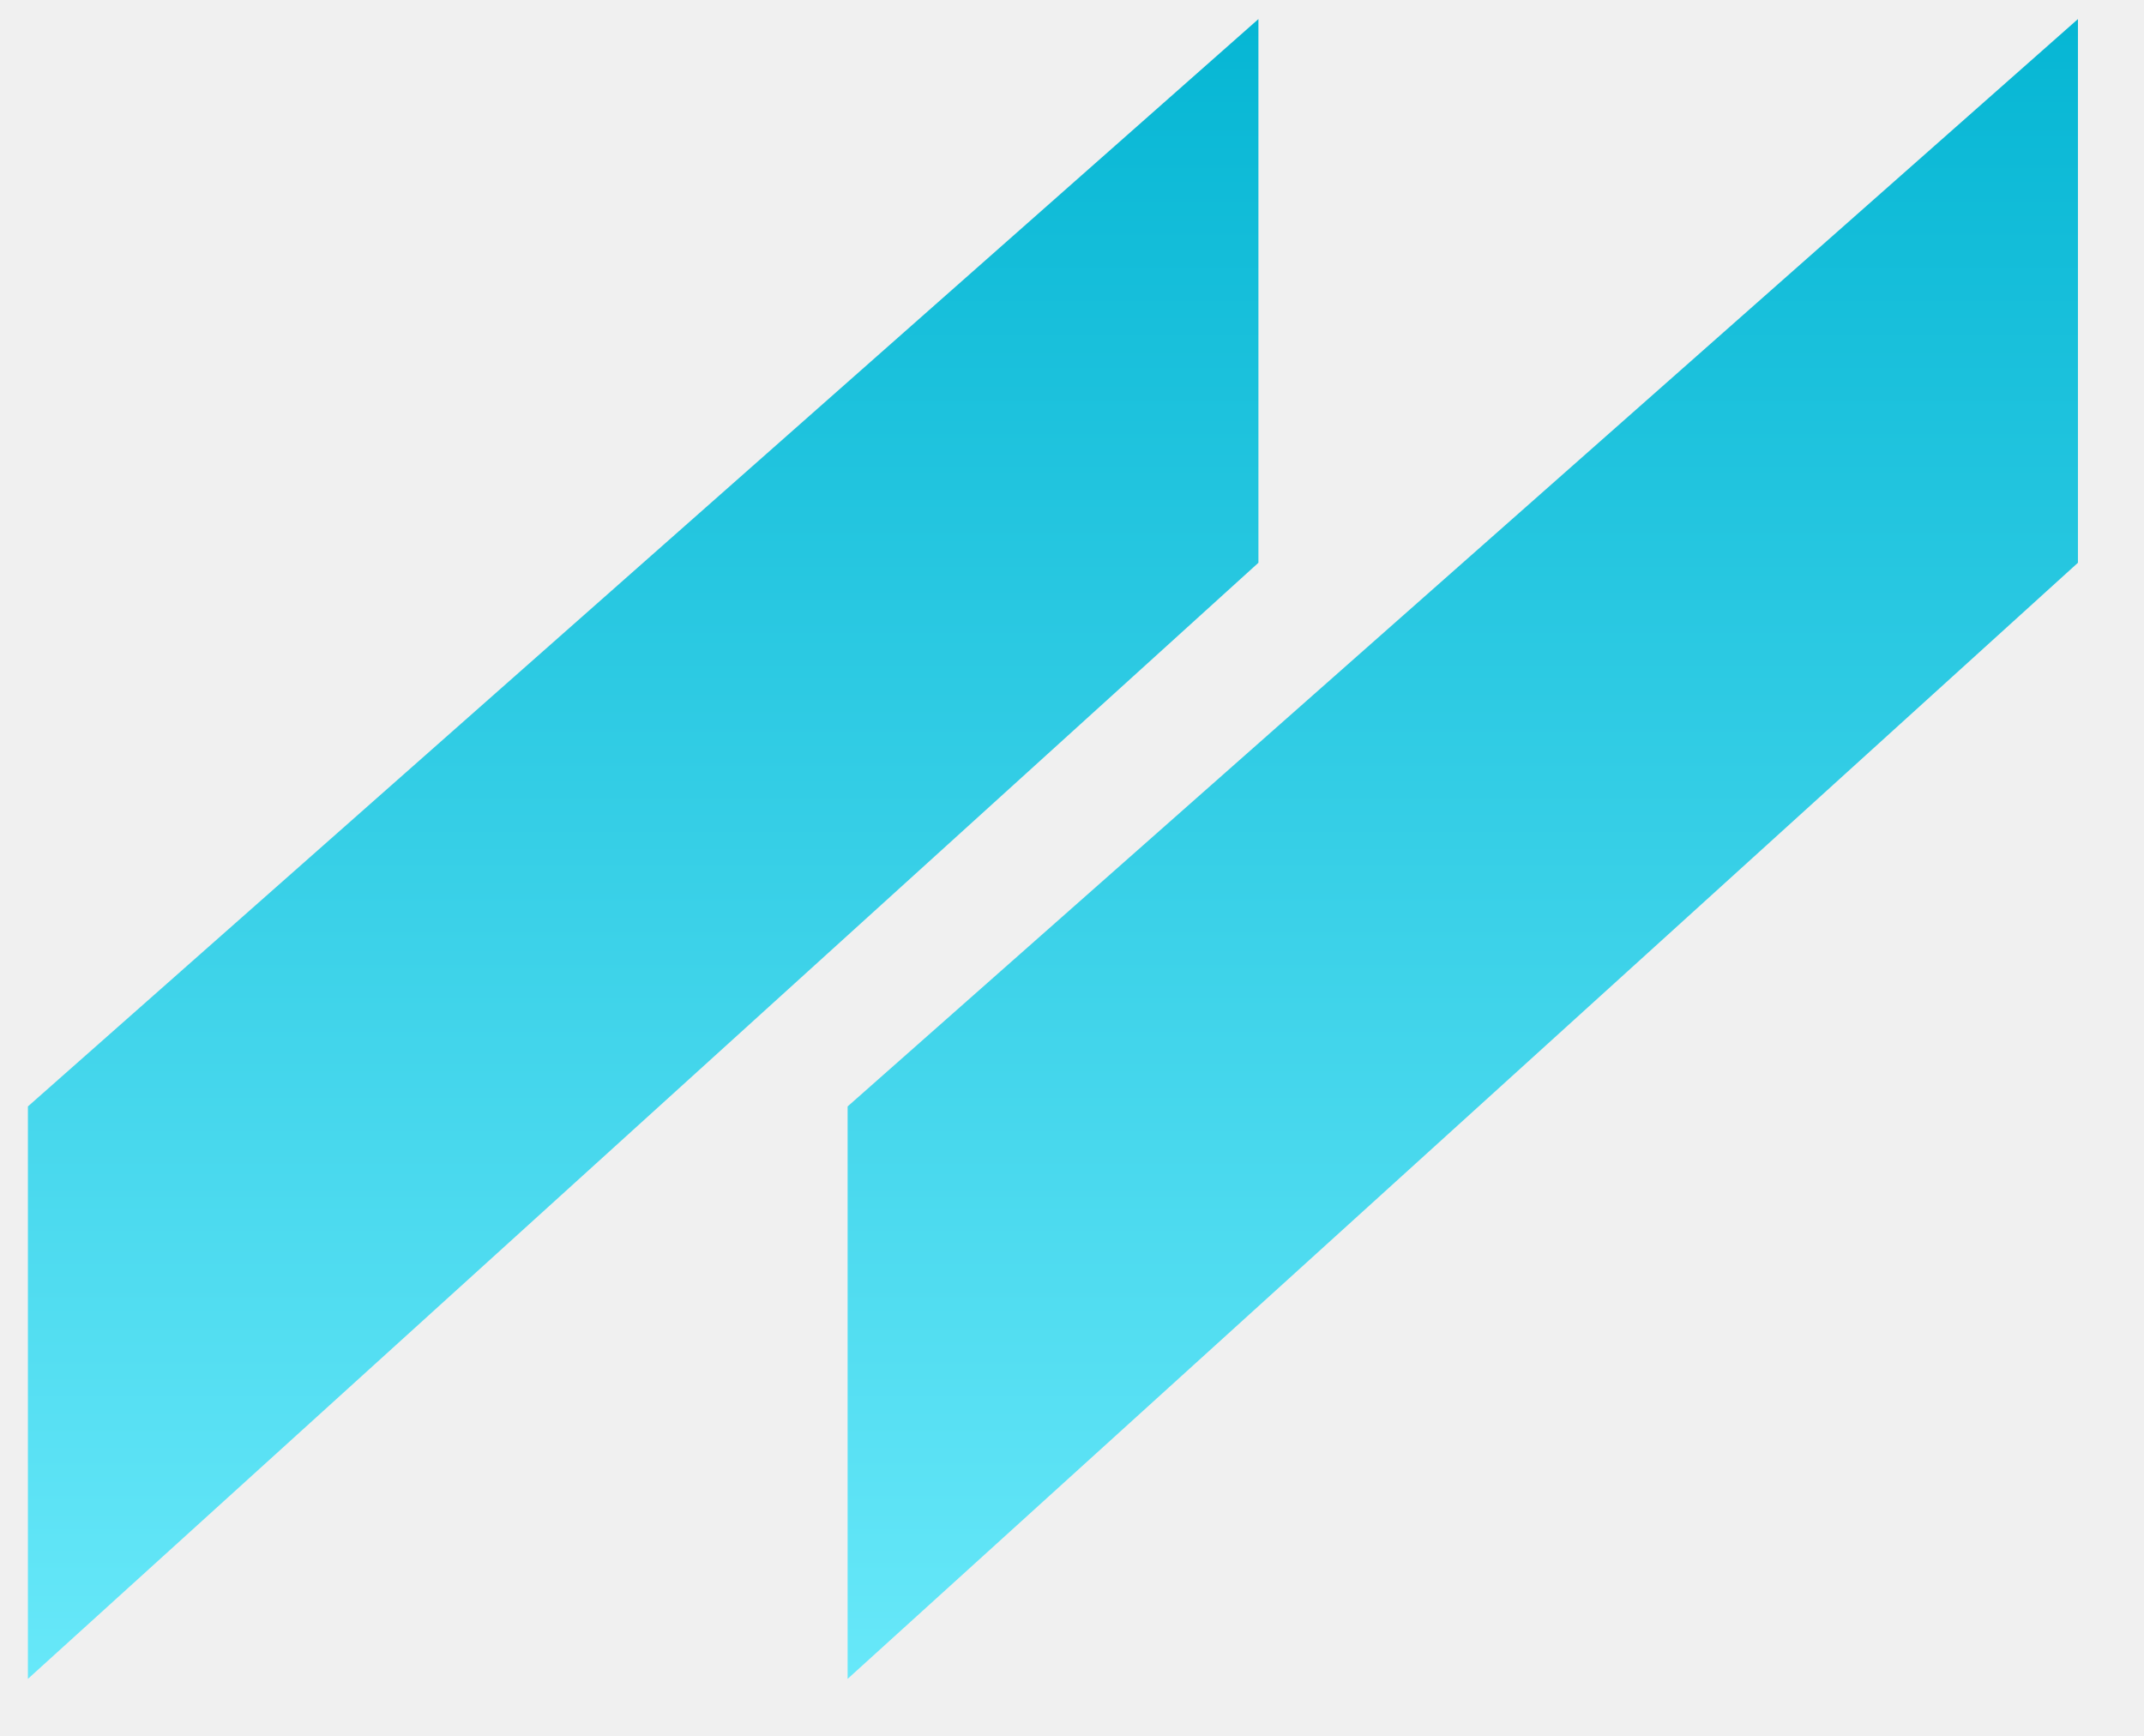
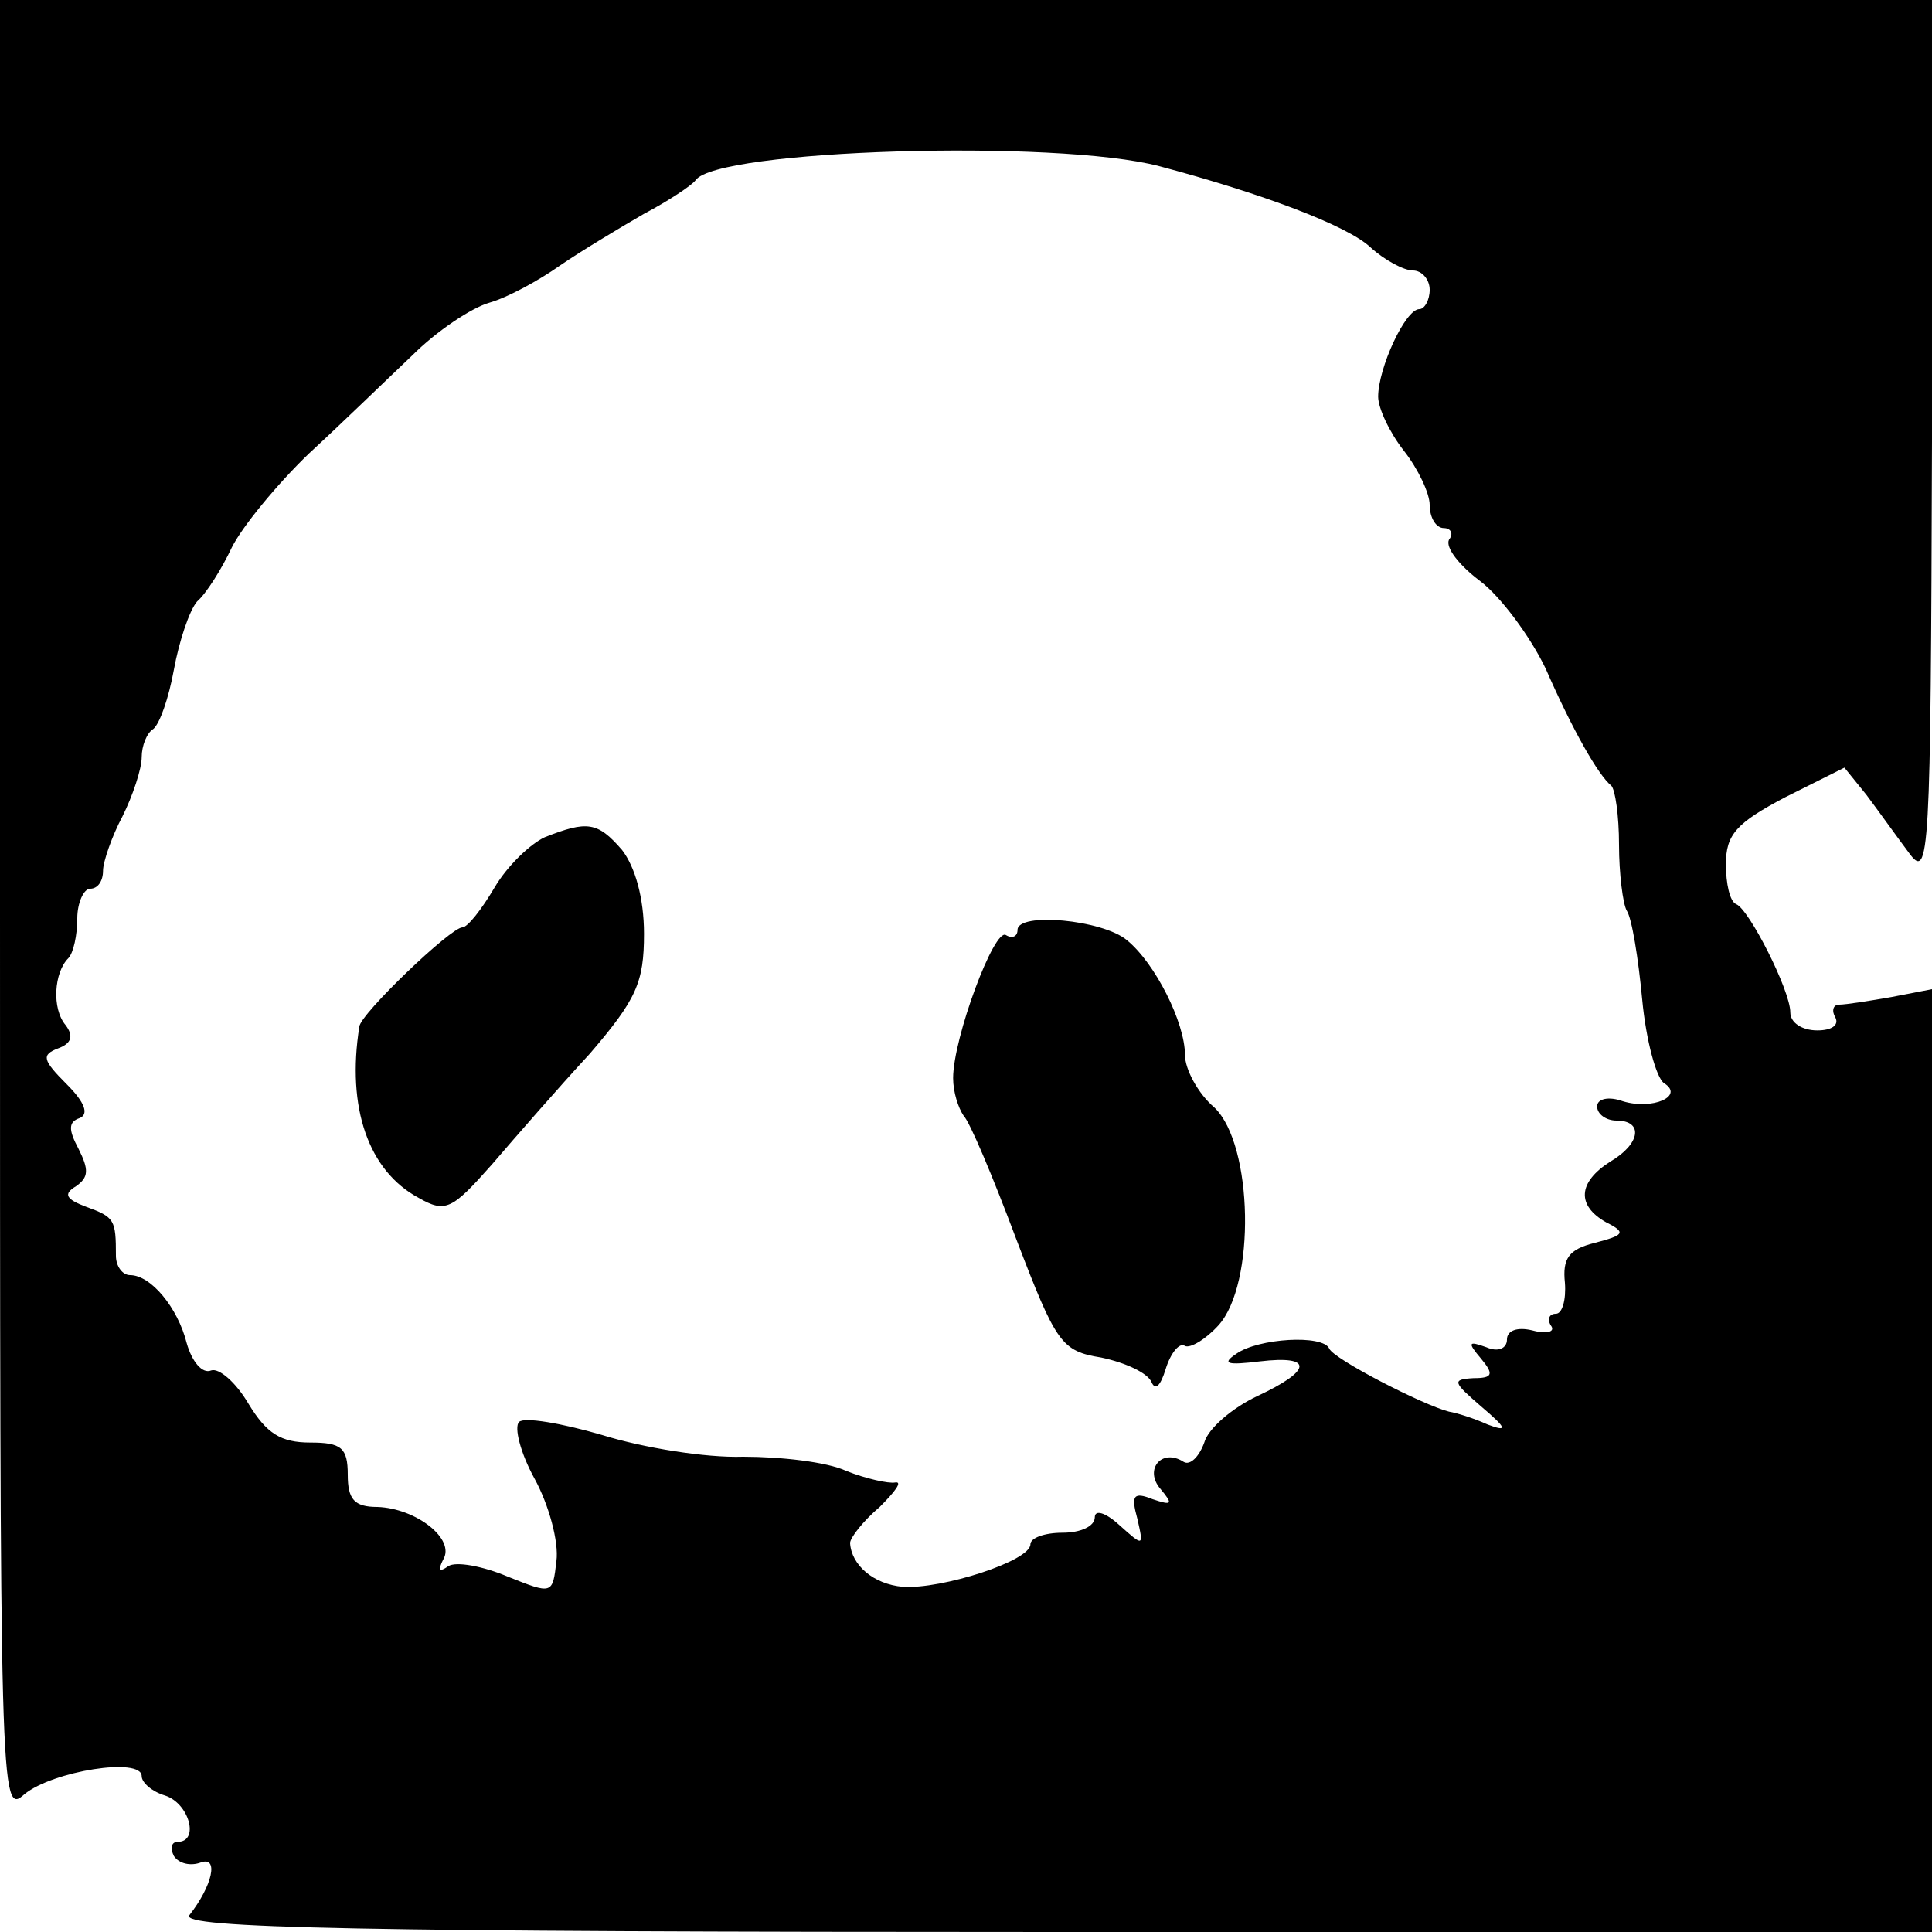
- <svg xmlns="http://www.w3.org/2000/svg" xmlns:xlink="http://www.w3.org/1999/xlink" version="1.1" preserveAspectRatio="xMidYMid meet" viewBox="344.564 330.278 111.737 91.218" width="53.87" height="43.61">
-   <defs>
-     <path d="M453.3 331.28L453.3 359.85L388.64 418.5L388.64 388.42L453.3 331.28Z" id="aFZf6T5ED" />
-     <linearGradient id="gradientb2ThqnP5Op" gradientUnits="userSpaceOnUse" x1="420.97" y1="331.28" x2="420.97" y2="418.5">
-       <stop style="stop-color: #06b6d4;stop-opacity: 1" offset="0%" />
-       <stop style="stop-color: #67e8f9;stop-opacity: 1" offset="100%" />
-     </linearGradient>
-     <path d="M410.23 331.28L410.23 359.85L345.56 418.5L345.56 388.42L410.23 331.28Z" id="a9fehgwfM" />
-     <linearGradient id="gradientk1wNV9Ostb" gradientUnits="userSpaceOnUse" x1="377.89" y1="331.28" x2="377.89" y2="418.5">
-       <stop style="stop-color: #06b6d4;stop-opacity: 1" offset="0%" />
-       <stop style="stop-color: #67e8f9;stop-opacity: 1" offset="100%" />
-     </linearGradient>
-   </defs>
-   <g>
-     <g>
-       <use xlink:href="#aFZf6T5ED" opacity="1" fill="url(#gradientb2ThqnP5Op)" />
-     </g>
-     <g>
-       <use xlink:href="#a9fehgwfM" opacity="1" fill="url(#gradientk1wNV9Ostb)" />
-     </g>
+ <svg xmlns="http://www.w3.org/2000/svg" version="1.0" width="50pt" height="50pt" viewBox="0 0 50 50" preserveAspectRatio="xMidYMid" id="svg60">
+   <defs id="defs64" />
+   <g transform="matrix(0.1,0,0,-0.1,0,150)" fill="#000000" stroke="none" id="g58">
+     <rect style="fill:#ffffff;fill-opacity:1;stroke-width:2.567" id="rect287" width="500" height="500" x="0" y="-1500" ry="0" transform="scale(1,-1)" />
+     <path d="m 0,1265 c 0,-231.667 0,-235 6.333,-229.333 7.333,6 30.333,9.667 30.333,4.667 0,-1.667 2.667,-4 6,-5 6.333,-2 9,-12 3.333,-12 -1.667,0 -2,-1.667 -1,-3.667 1.333,-2 4.333,-2.667 7,-1.667 4.667,1.667 3,-6 -3,-13.667 C 46.667,1001 91.667,1000 273,1000 h 227 v 122 122 l -10.333,-2 c -5.667,-1 -12,-2 -13.667,-2 -1.667,0 -2,-1.667 -1,-3.333 1,-2 -1,-3.333 -4.667,-3.333 -4,0 -7,2 -7,4.667 0,5.667 -10.667,26.667 -14,28 -1.667,0.667 -2.667,5.333 -2.667,10.333 0,7.667 2.667,10.667 15.333,17.333 l 15.333,7.667 5.667,-7 c 3,-4 8,-11 11,-15 5.333,-7.333 5.667,-2 6,106.667 v 114 H 250 0 Z m 300,192 c 26.333,-7 48.667,-15.333 54.667,-21 3.667,-3.333 8.667,-6 11,-6 C 368,1430 370,1427.667 370,1425 c 0,-2.667 -1.333,-5 -2.667,-5 -3.667,0 -10.667,-15.333 -10.667,-22.667 0,-3 3,-9.333 6.667,-14 3.667,-4.667 6.667,-11 6.667,-14 0,-3.333 1.667,-6 3.667,-6 1.667,0 2.667,-1.333 1.333,-3 -1,-2 2.667,-6.667 8,-10.667 5.333,-4 13,-14.333 17,-22.667 7,-16 13.667,-27.667 17,-30.333 1,-1 2,-7.667 2,-15.333 0,-7.333 1,-15.333 2,-17 1.333,-2 3,-12.333 4,-23 1,-10.667 3.667,-20.333 5.667,-21.667 5.333,-3.333 -3,-7 -10.667,-4.667 -3.667,1.333 -6.667,0.667 -6.667,-1.333 0,-2 2.333,-3.667 5,-3.667 7,0 6.333,-6 -1.667,-10.667 -8.333,-5.333 -8.667,-11.333 -1,-15.667 5.333,-2.667 4.667,-3.333 -3,-5.333 -6.667,-1.667 -8.333,-4 -7.667,-10.333 0.333,-4.333 -0.667,-8 -2.333,-8 -1.667,0 -2.333,-1.333 -1.333,-3 1.333,-1.667 -1,-2.333 -4.667,-1.333 -4,1 -6.667,0 -6.667,-2.333 0,-2.333 -2.333,-3.333 -5.333,-2 -4.667,1.667 -5,1.333 -1.333,-3 3.333,-4 3,-5 -2,-5 -5.667,-0.333 -5.333,-1 2,-7.333 6.667,-5.667 7,-6.667 1.667,-4.667 -3.667,1.667 -8,3 -10,3.333 -6.667,1.667 -30,13.667 -31,16.333 -1.667,3.667 -18.333,2.667 -24,-1.333 -4,-2.667 -2.333,-3 6,-2 14,1.667 13.667,-2.333 -0.667,-9 -6.333,-3 -12.667,-8.333 -13.667,-12 -1.333,-3.667 -3.667,-6 -5.333,-5 -5.667,3.667 -10.333,-2 -6,-7 3.333,-4 3,-4.333 -2,-2.667 -5,2 -5.667,1 -4,-5 1.667,-7.333 1.667,-7.333 -4.667,-1.667 -3.667,3.333 -6.333,4 -6.333,2 0,-2.333 -3.667,-4 -8.333,-4 -4.667,0 -8.333,-1.333 -8.333,-3 0,-4.333 -23,-11.667 -33,-11 C 226,1090 220.333,1095 220,1100.667 c 0,1.333 3.333,5.667 7.667,9.333 4,4 6,6.667 4,6.333 -1.667,-0.333 -7.667,1 -12.667,3 -5,2.333 -17,3.667 -26.667,3.667 -9.667,-0.333 -26,2.333 -36.667,5.667 -10.333,3 -20,4.667 -21.333,3.333 -1.333,-1.333 0.333,-8 4,-14.667 C 142,1110.667 144.667,1101 144,1096 c -1,-8.667 -1,-8.667 -12.667,-4 C 125,1094.667 118,1096 116,1094.667 c -2.333,-1.667 -2.667,-1 -1.333,1.667 3.333,5.333 -7,13.333 -17,13.667 -6,0 -7.667,2 -7.667,8.333 0,7 -1.667,8.333 -9.667,8.333 -7.667,0 -11.333,2.333 -16,10 -3.333,5.667 -7.667,9.333 -9.667,8.667 -2.333,-1 -5,2.333 -6.333,7 C 46,1161.667 39,1170 33.667,1170 c -2,0 -3.667,2.333 -3.667,5 0,9.333 -0.333,10 -7.667,12.667 -5.333,2 -6,3.333 -2.667,5.333 3.333,2.333 3.333,4.333 0.667,9.667 -2.667,5 -2.667,7 0.333,8 2.333,1 1.333,4 -3.333,8.667 C 11,1225.667 10.667,1227 15,1228.667 c 3.667,1.333 4,3.333 2,6 C 13.333,1239 14,1248.333 17.667,1252 19,1253.333 20,1258 20,1262.333 c 0,4 1.667,7.667 3.333,7.667 2,0 3.333,2 3.333,4.667 0,2.333 2.333,9 5,14 2.667,5.333 5,12.333 5,15.333 0,3 1.333,6.333 3,7.333 1.667,1.333 4,8 5.333,15.333 1.333,7.333 4,15.333 6,17.667 2.333,2 6.333,8.333 9,14 2.667,5.333 11.667,16.333 20,24.333 8.333,7.667 20.333,19.333 26.667,25.333 6.333,6.333 15.333,12.333 20,13.667 4.667,1.333 12.667,5.667 18.333,9.667 5.333,3.667 15.333,9.667 21.667,13.333 C 173,1448 179,1452 180,1453.333 c 5.333,8 93.333,10.667 120,3.667 z" id="path52" style="stroke-width:0.333" />
+     <path d="m 141,1283.333 c -3.667,-1.667 -9.667,-7.333 -13,-13 -3.333,-5.667 -7,-10.333 -8.333,-10.333 -3,0 -26.333,-22.333 -26.667,-25.667 -3.333,-21 2.333,-37.333 15.333,-44.333 7,-4 8.667,-3 19,8.667 6,7 17.333,20 25.333,28.667 12,14 14,18.333 14,31 0,9.333 -2.333,17.333 -5.667,21.667 -6.333,7.333 -9,7.667 -20,3.333 z" id="path54" style="stroke-width:0.333" />
+     <path d="m 263.333,1259.333 c 0,-1.667 -1.333,-2.333 -3,-1.333 -3,2 -13.667,-26.667 -13.667,-37 0,-3.667 1.333,-7.667 2.667,-9.667 1.667,-1.667 7.667,-16 13.667,-32 10.333,-27 11.667,-29 22,-30.667 6.333,-1.333 12,-4 13,-6.333 1,-2.333 2.333,-1 3.667,3.333 1.333,4.333 3.667,7 5,6 C 308,1151 312,1153.333 315.333,1157 c 9.667,10.667 9,46.667 -1,56.333 -4.333,3.667 -7.667,10 -7.667,13.667 0,8.333 -7.667,23.667 -15,29.667 -6.333,5.333 -28.333,7.333 -28.333,2.667 z" id="path56" style="stroke-width:0.333" />
  </g>
</svg>
